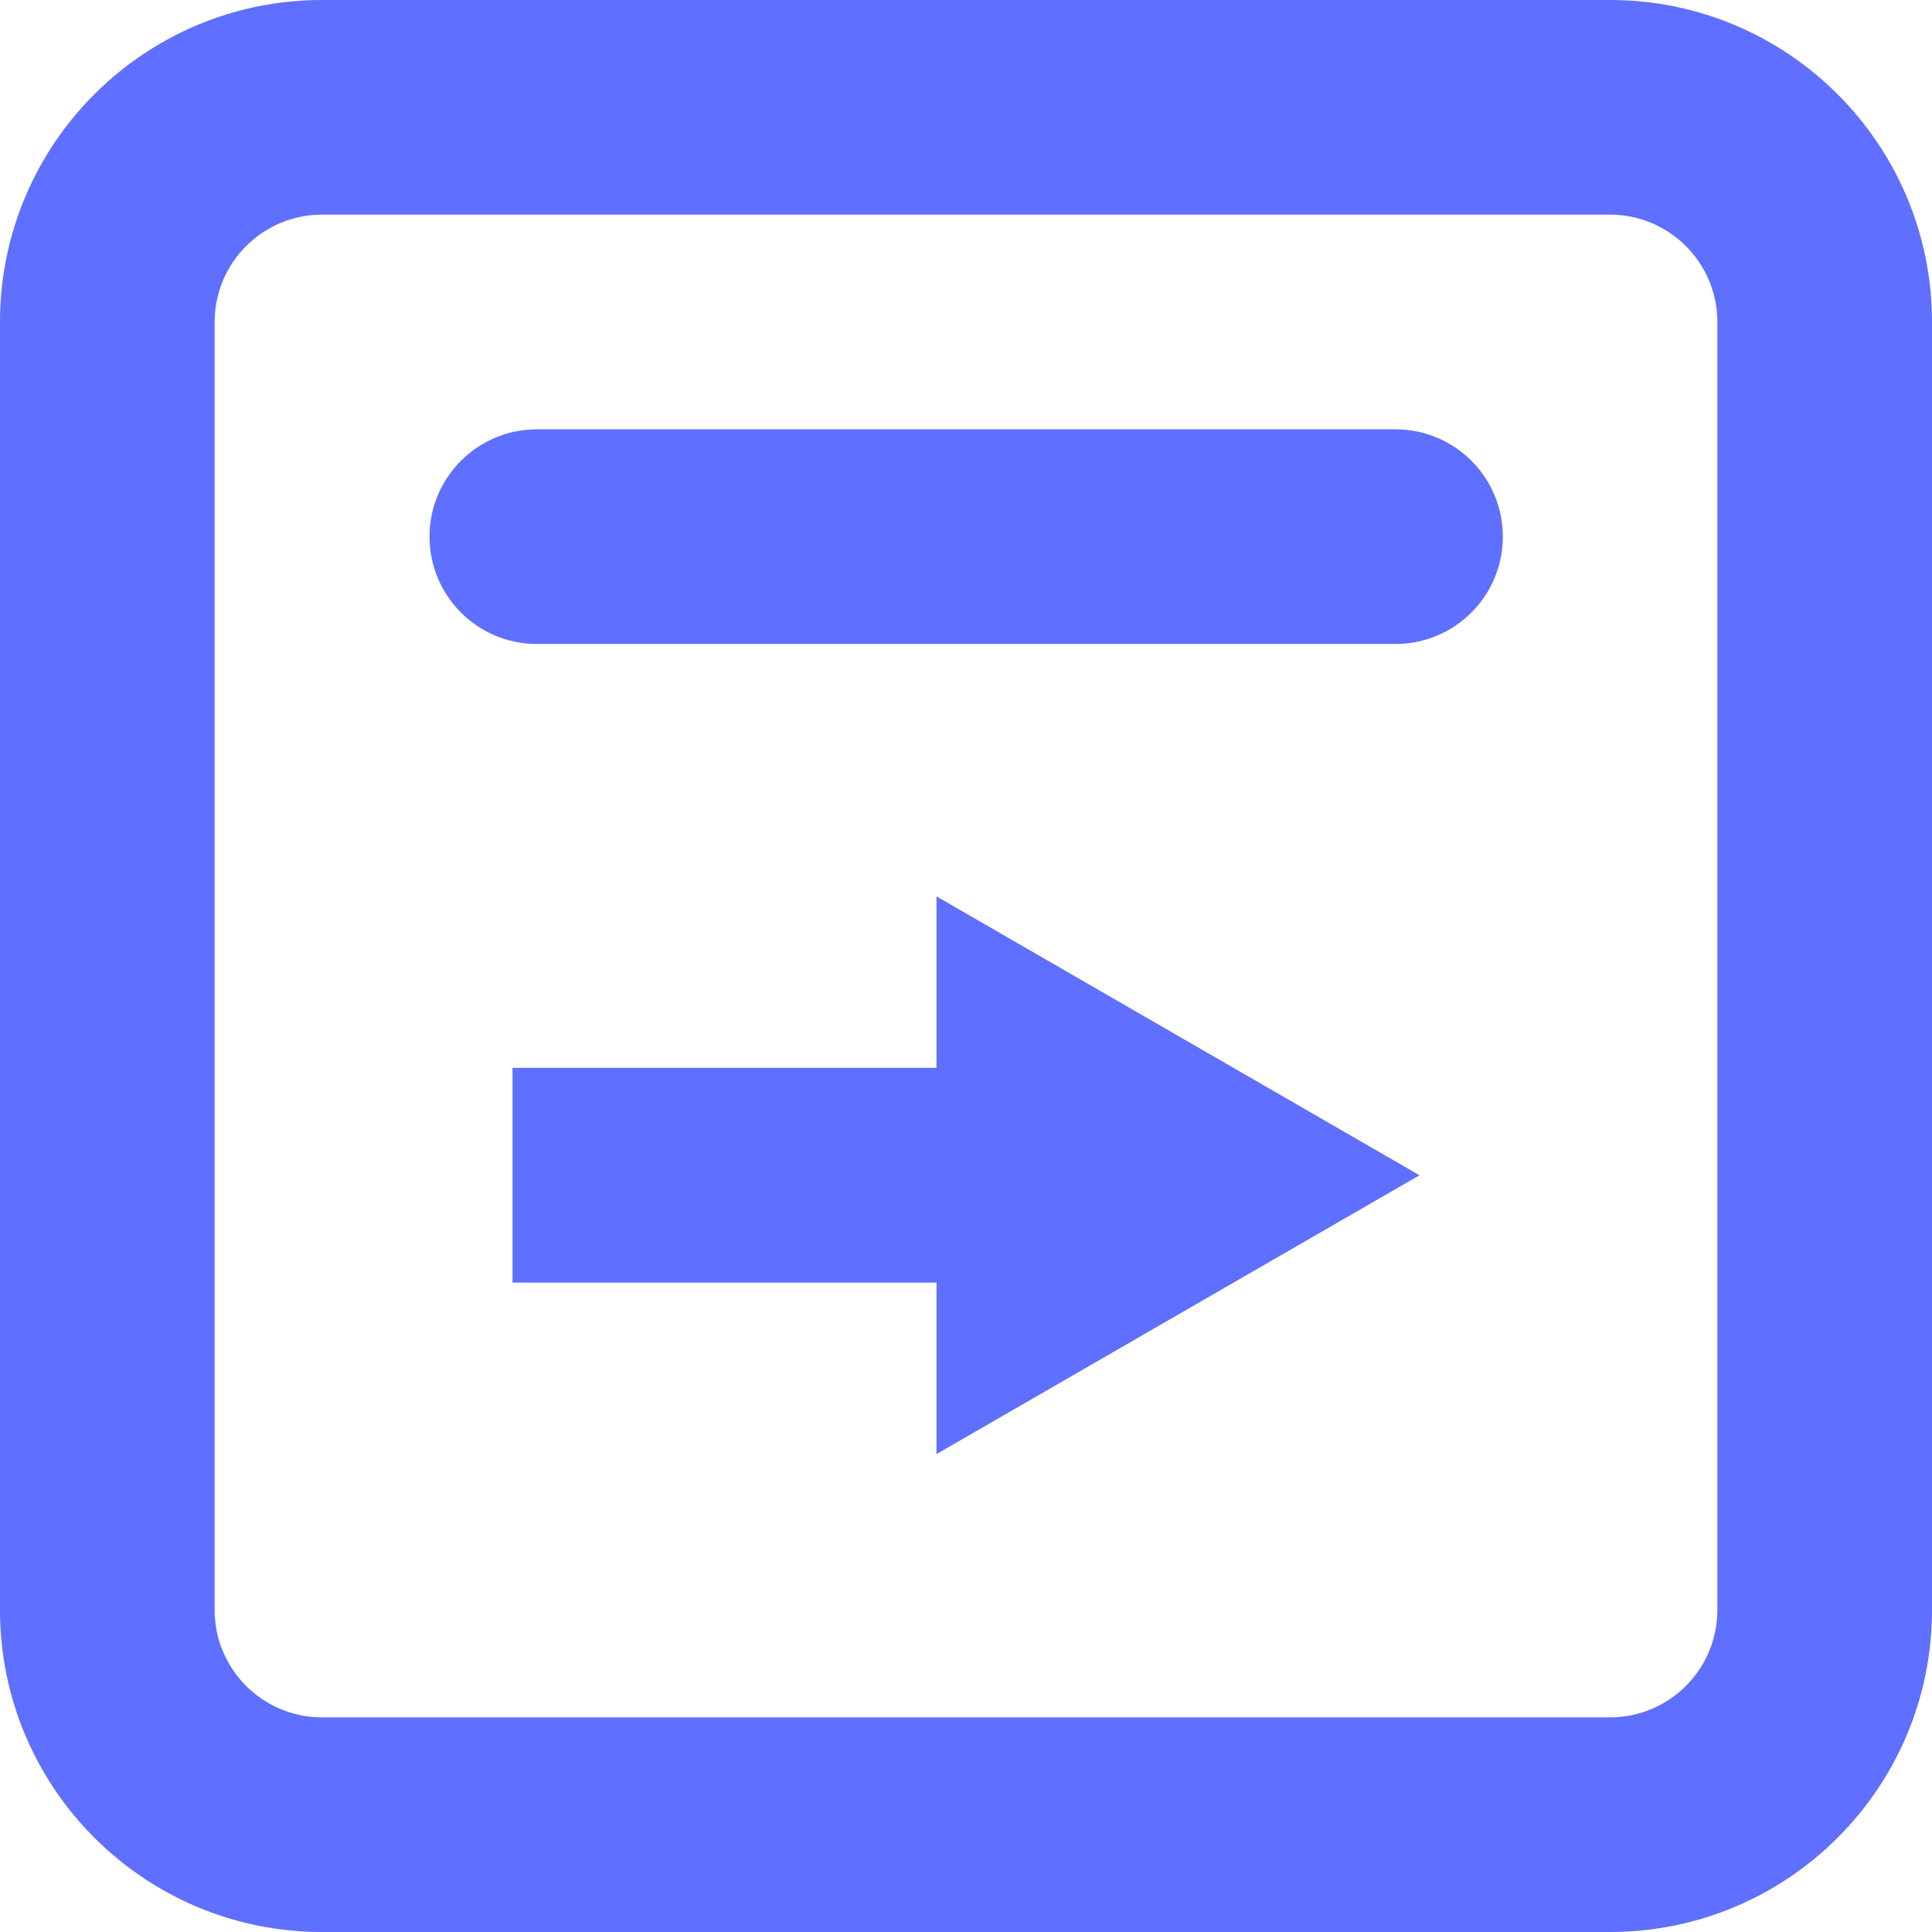
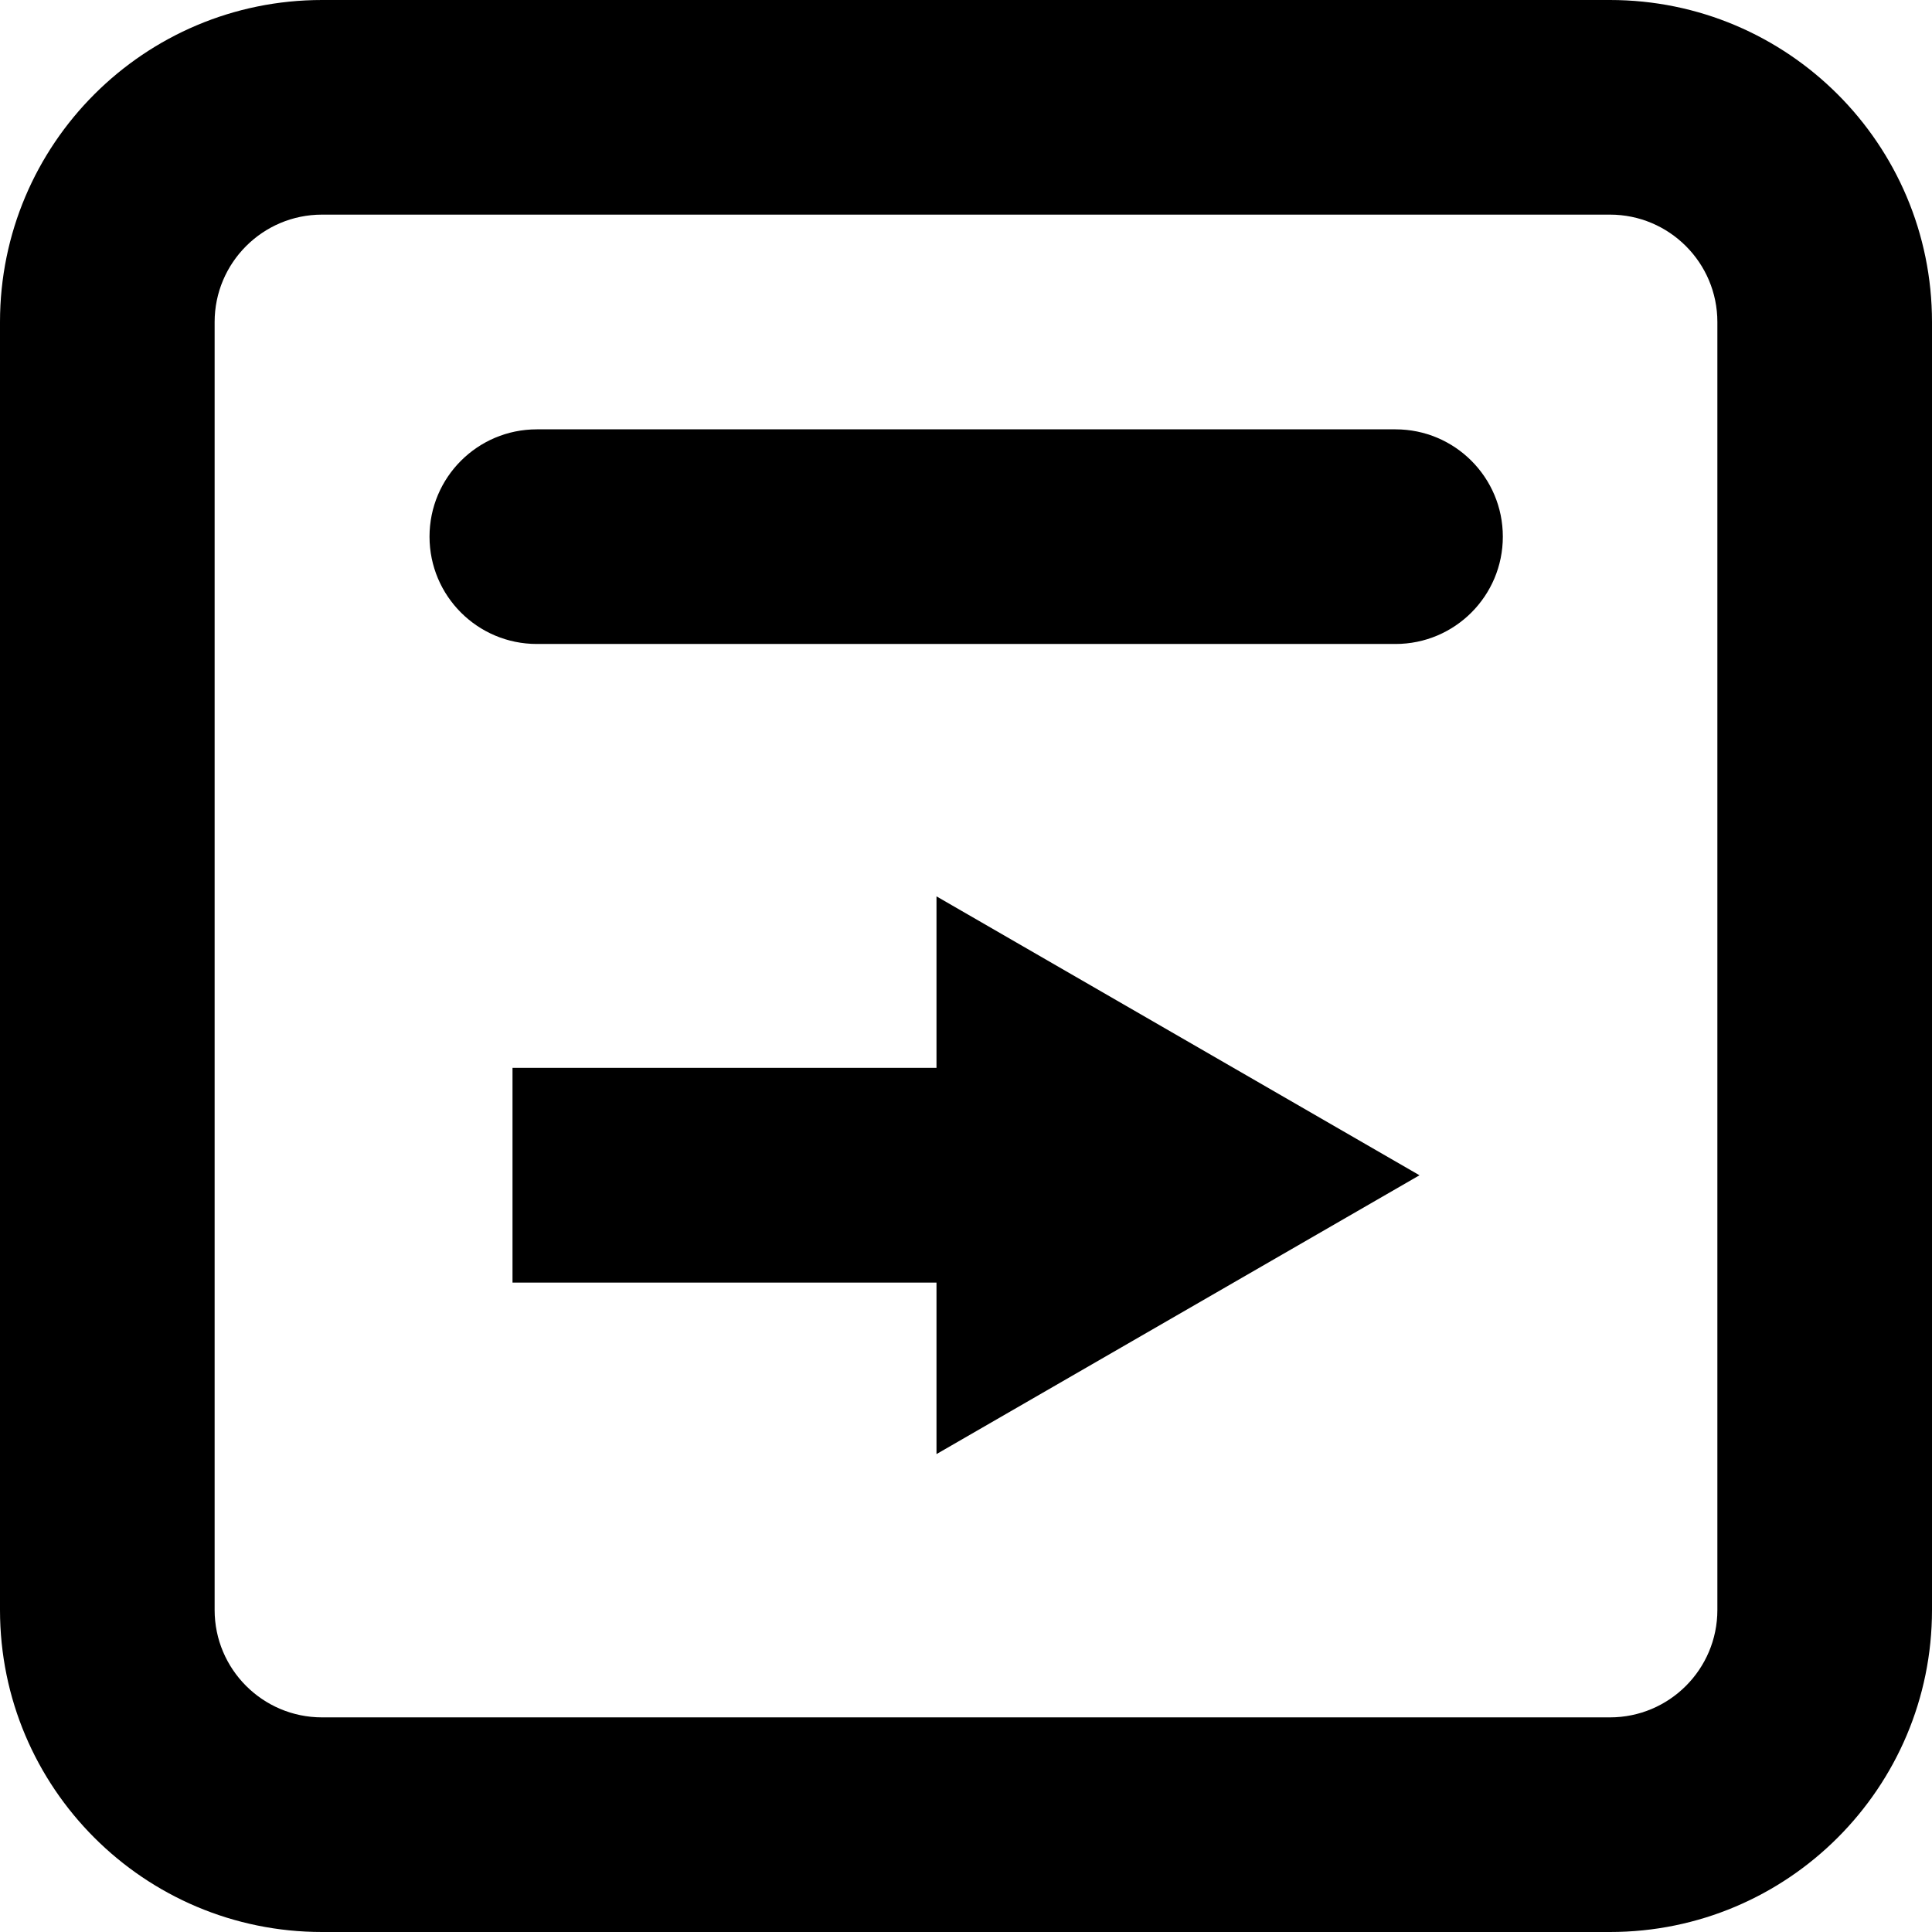
<svg xmlns="http://www.w3.org/2000/svg" width="22" height="22" viewBox="0 0 22 22" fill="none">
-   <path d="M10.664 16.558L16.164 13.383L10.664 10.207V12.16H5.836V14.605H10.664V16.558Z" fill="#5F6FFF" />
-   <path d="M6.113 4.889C5.438 4.889 4.891 5.436 4.891 6.111C4.891 6.786 5.438 7.333 6.113 7.333H15.891C16.566 7.333 17.113 6.786 17.113 6.111C17.113 5.436 16.566 4.889 15.891 4.889H6.113Z" fill="#5F6FFF" />
-   <path fill-rule="evenodd" clip-rule="evenodd" d="M3.667 0C1.642 0 0 1.642 0 3.667V18.333C0 20.358 1.642 22 3.667 22H18.333C20.358 22 22 20.358 22 18.333V3.667C22 1.642 20.358 0 18.333 0H3.667ZM18.333 2.444H3.667C2.992 2.444 2.444 2.992 2.444 3.667V18.333C2.444 19.008 2.992 19.556 3.667 19.556H18.333C19.008 19.556 19.556 19.008 19.556 18.333V3.667C19.556 2.992 19.008 2.444 18.333 2.444Z" fill="#5F6FFF" />
+   <path d="M10.664 16.558L16.164 13.383L10.664 10.207V12.16H5.836V14.605H10.664V16.558Z" fill="#000000" />
+   <path d="M6.113 4.889C5.438 4.889 4.891 5.436 4.891 6.111C4.891 6.786 5.438 7.333 6.113 7.333H15.891C16.566 7.333 17.113 6.786 17.113 6.111C17.113 5.436 16.566 4.889 15.891 4.889H6.113Z" fill="#000000" />
+   <path fill-rule="evenodd" clip-rule="evenodd" d="M3.667 0C1.642 0 0 1.642 0 3.667V18.333C0 20.358 1.642 22 3.667 22H18.333C20.358 22 22 20.358 22 18.333V3.667C22 1.642 20.358 0 18.333 0H3.667ZM18.333 2.444H3.667C2.992 2.444 2.444 2.992 2.444 3.667V18.333C2.444 19.008 2.992 19.556 3.667 19.556H18.333C19.008 19.556 19.556 19.008 19.556 18.333V3.667C19.556 2.992 19.008 2.444 18.333 2.444Z" fill="#000000" />
</svg>
